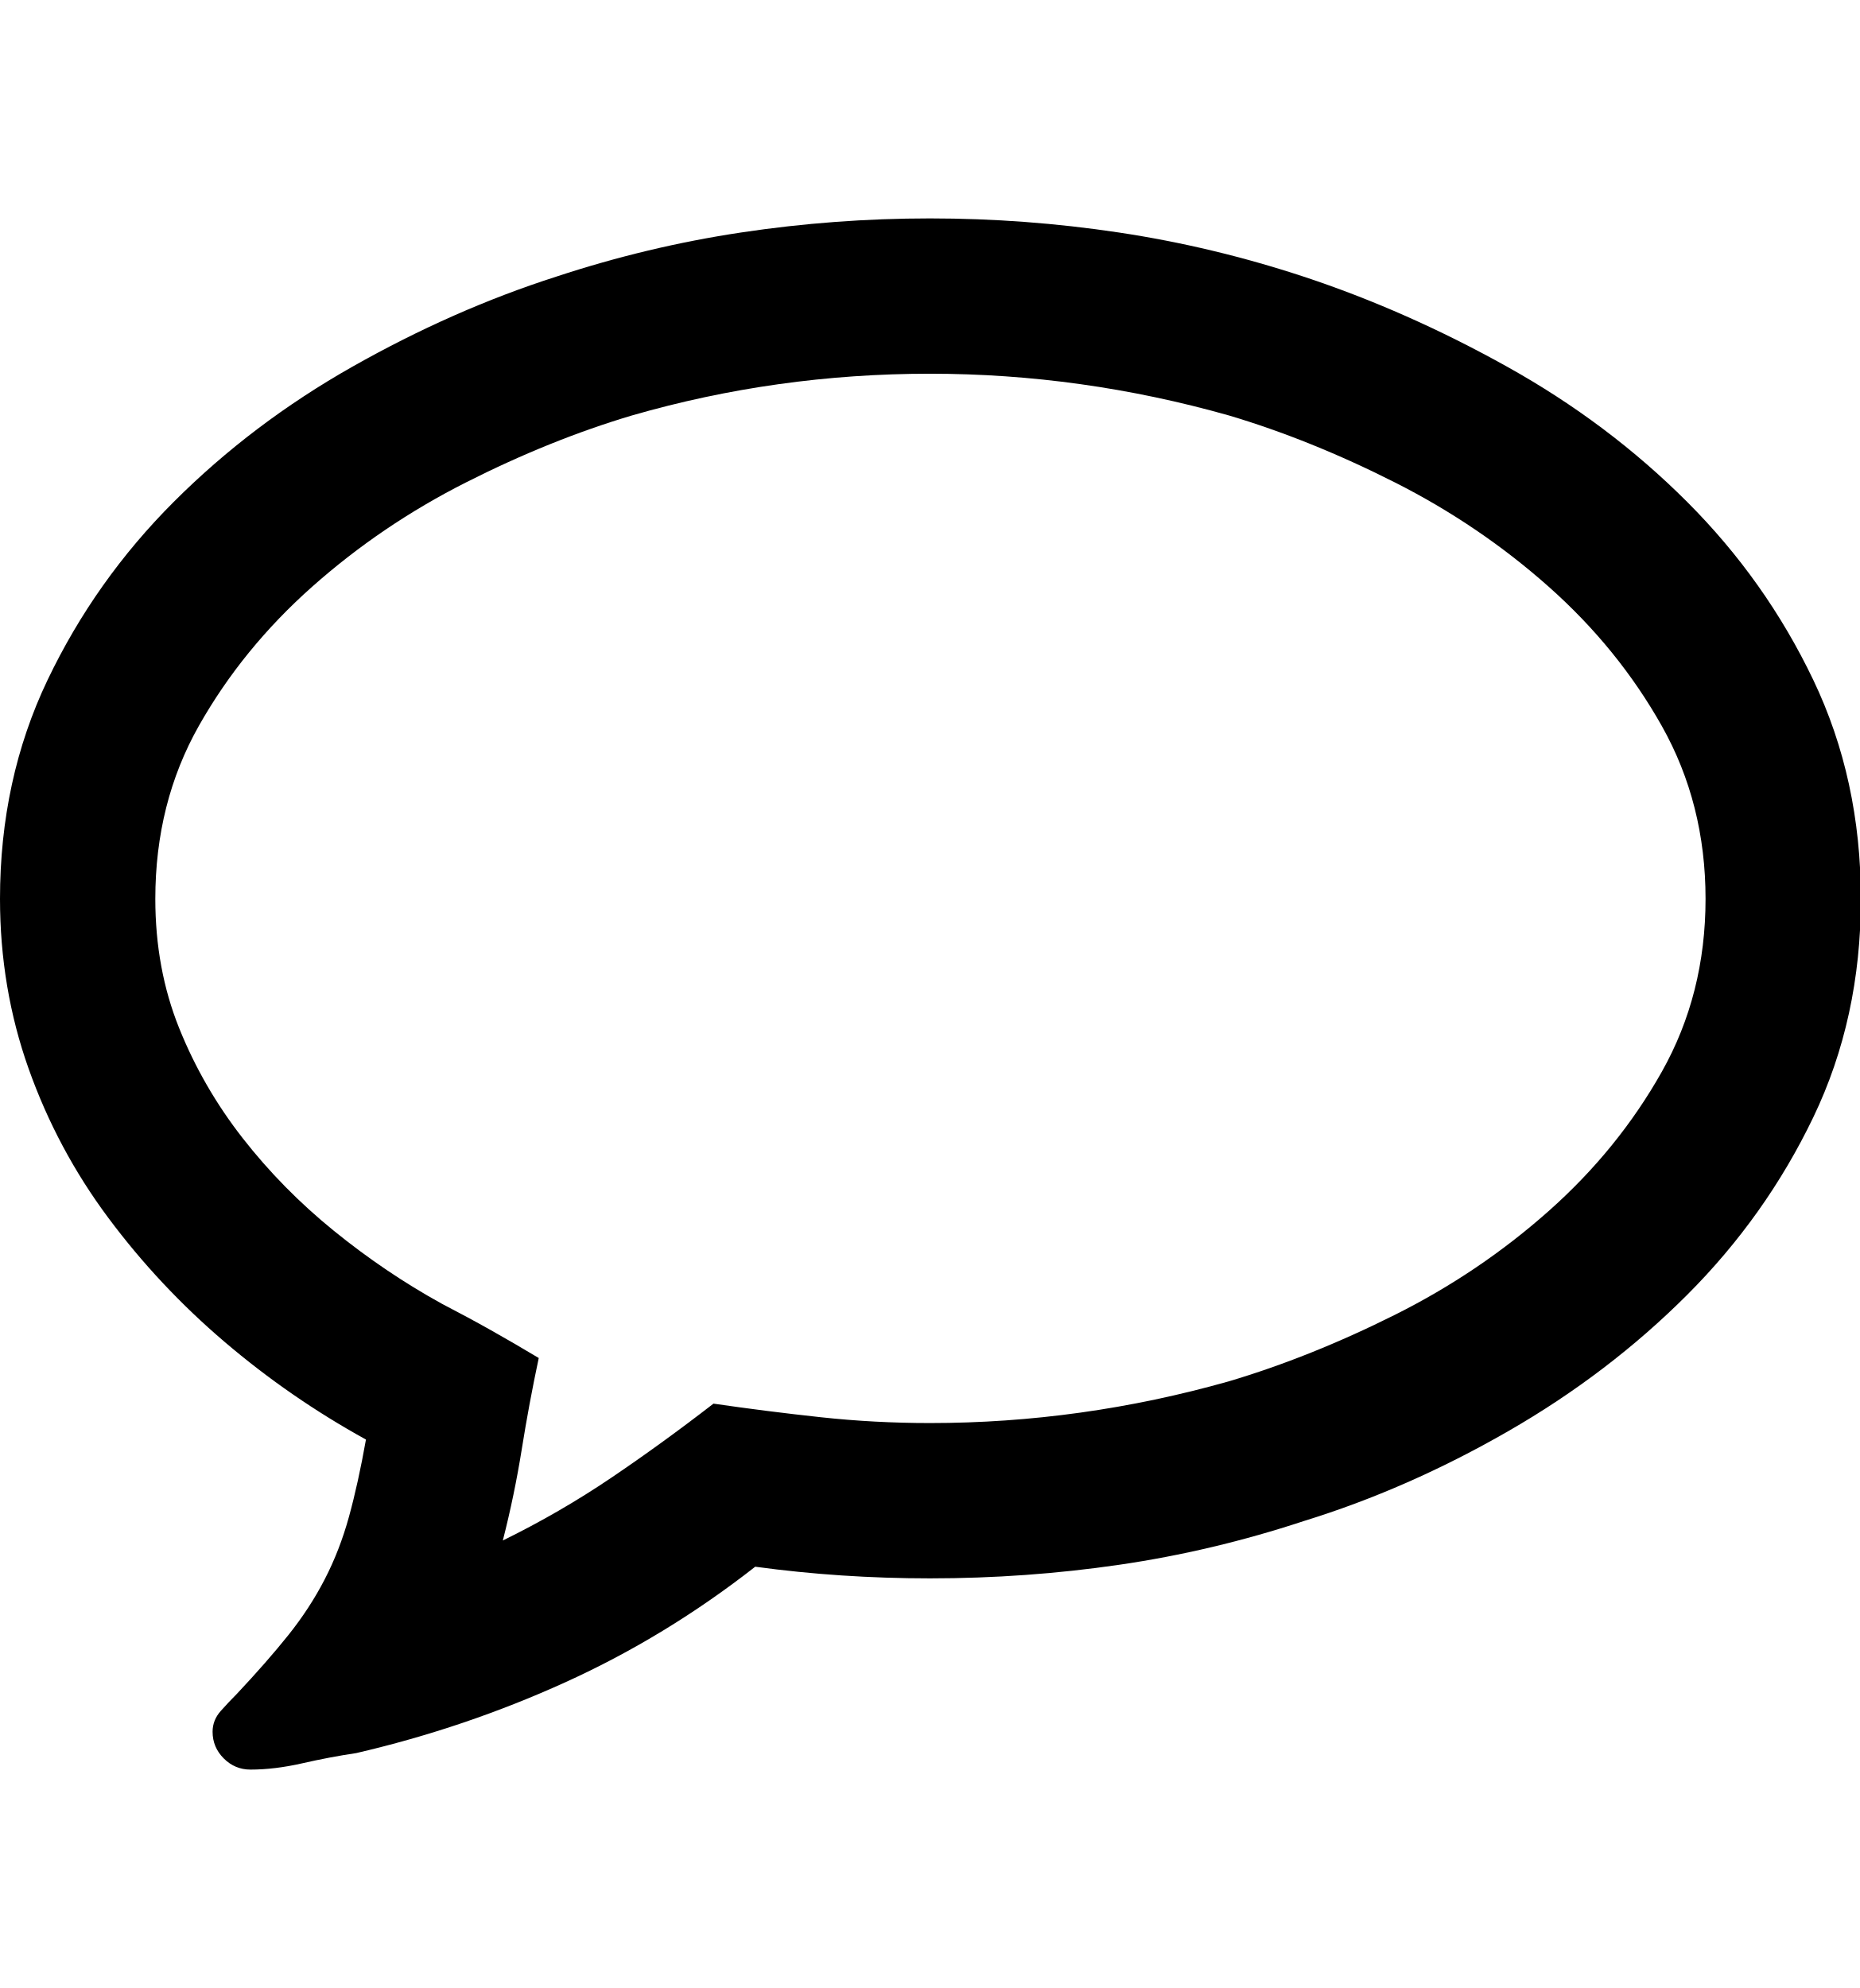
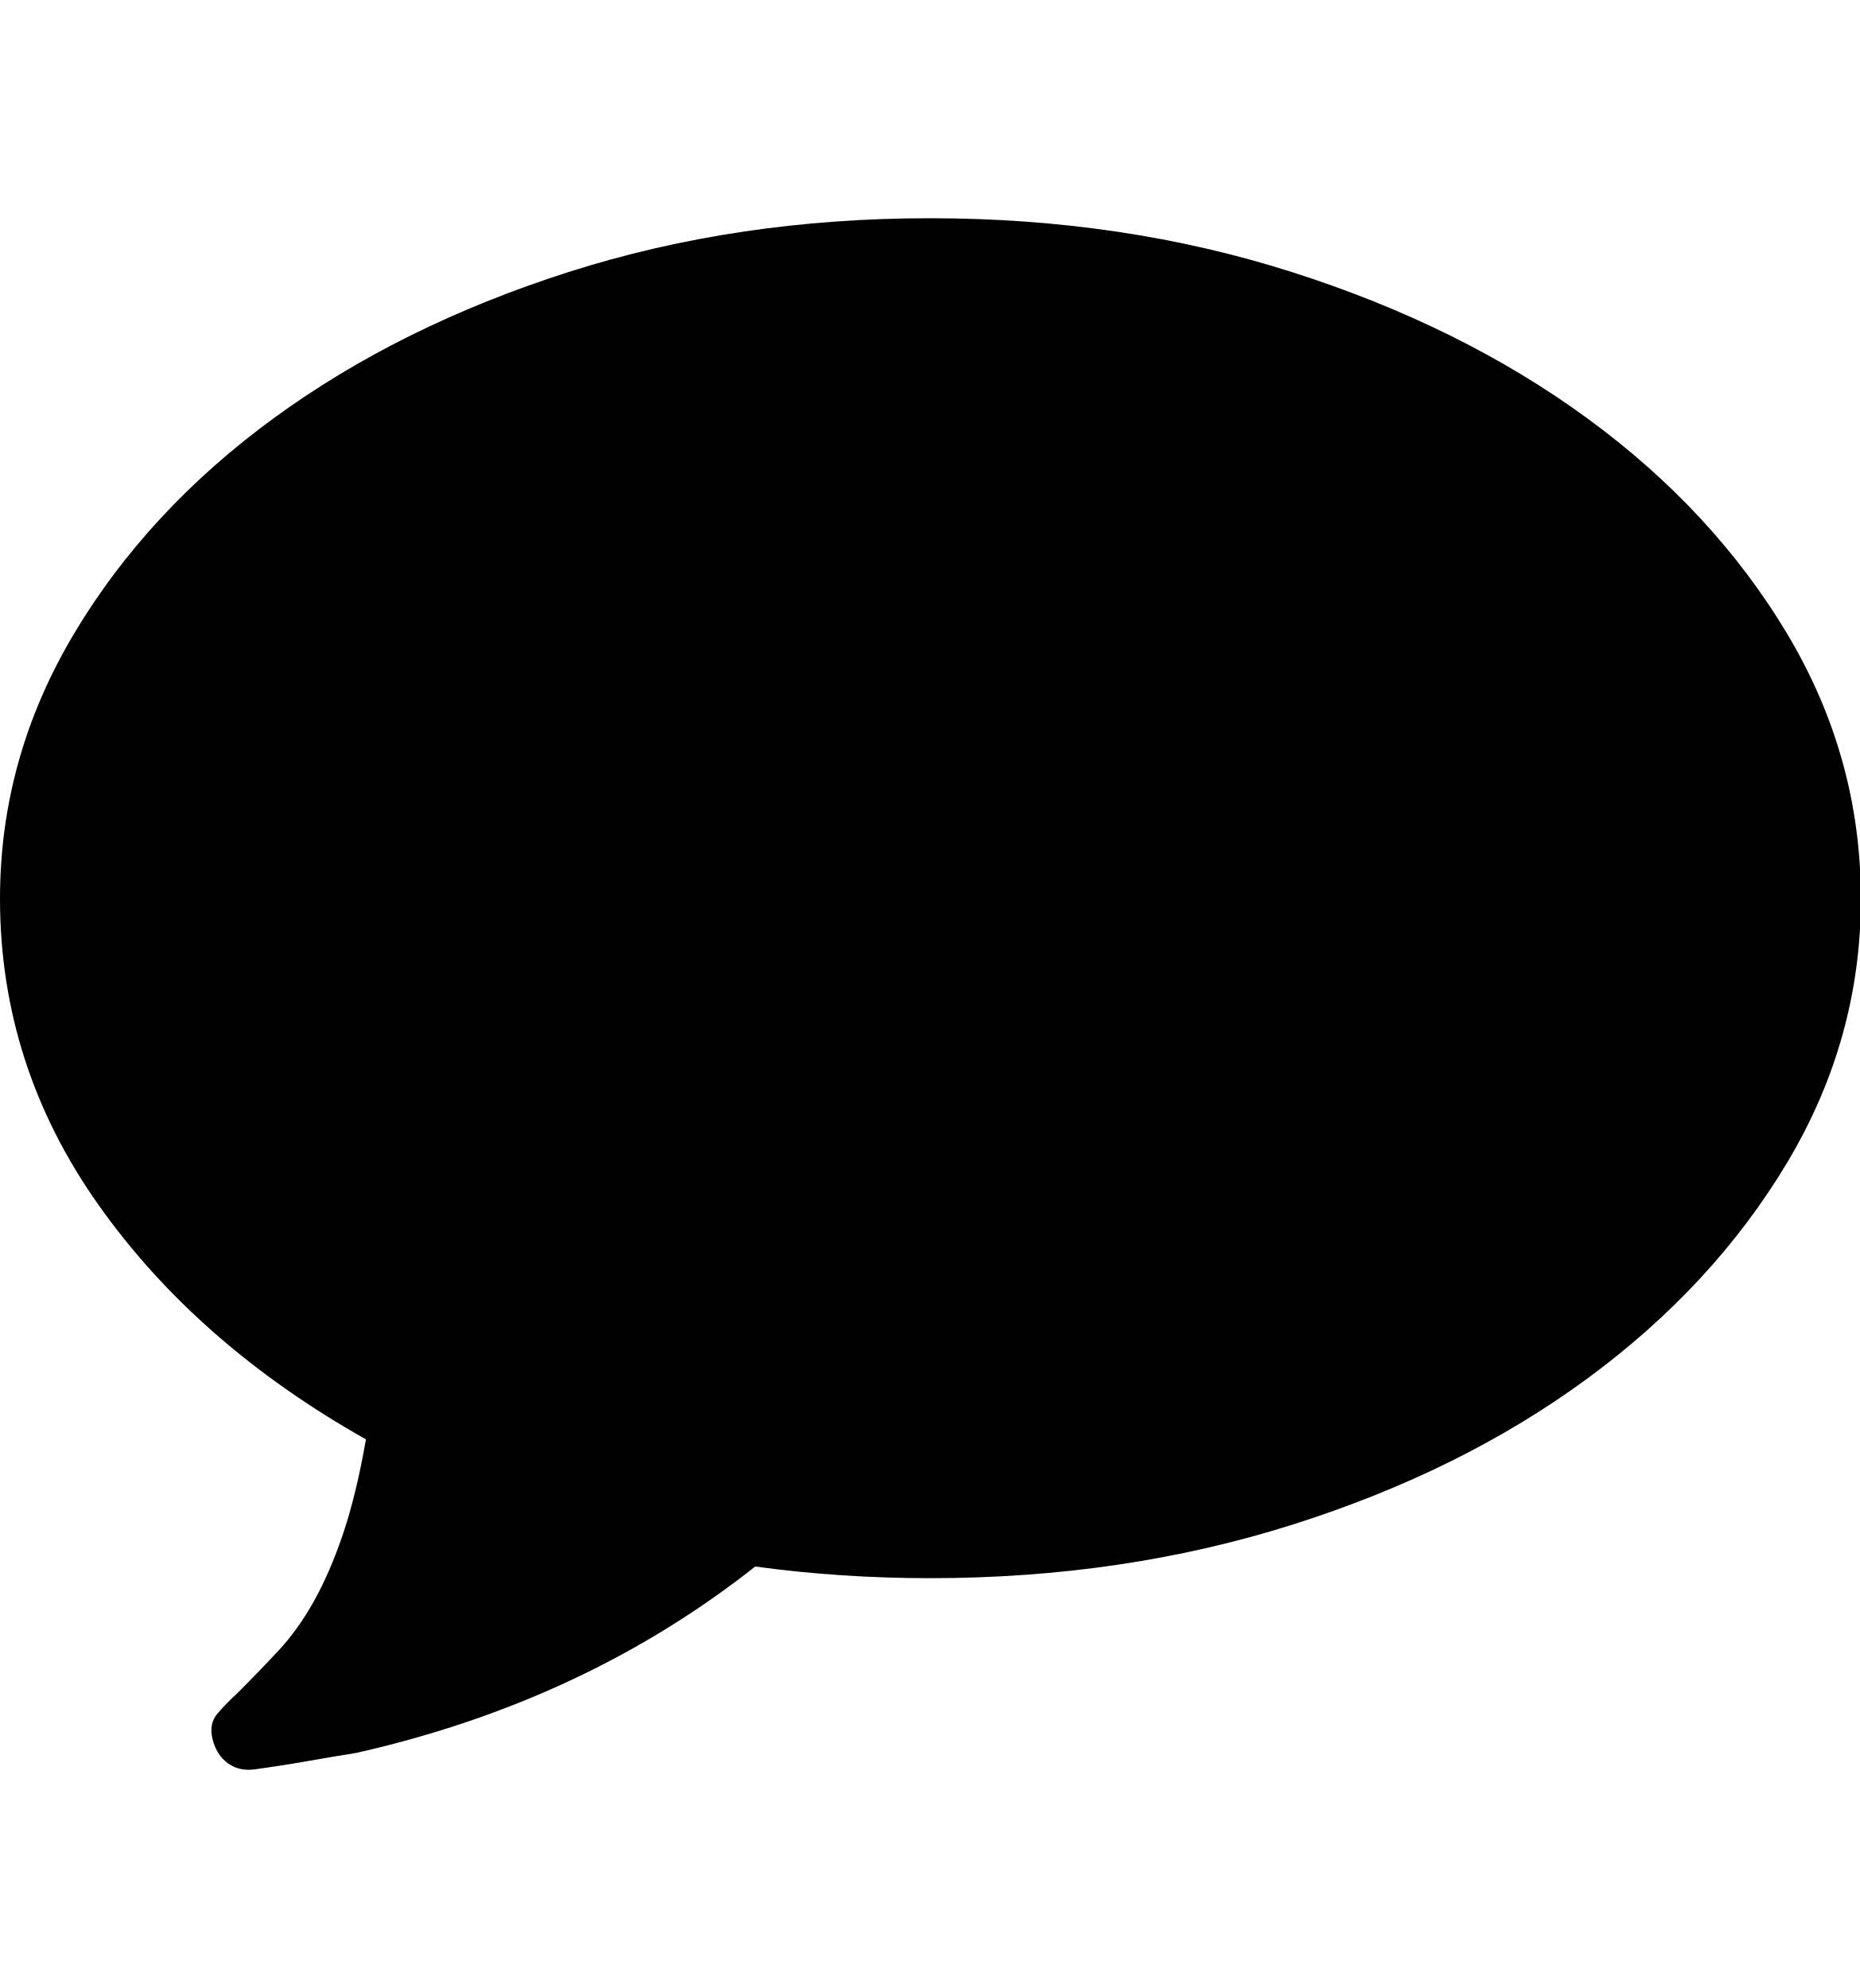
<svg xmlns="http://www.w3.org/2000/svg" height="1000px" width="935.547px">
  <g>
-     <path d="M0 452.148c0 -40.039 7.975 -76.742 23.926 -110.107c15.95 -33.366 37.109 -63.233 63.476 -89.6c26.368 -26.367 56.397 -49.072 90.088 -68.115c33.692 -19.043 67.79 -34.099 102.295 -45.166c30.599 -10.091 61.605 -17.497 93.018 -22.217c31.412 -4.72 63.069 -7.08 94.97 -7.08c31.901 0 63.558 2.36 94.971 7.08c31.413 4.72 62.419 12.126 93.018 22.217c34.505 11.393 68.685 26.53 102.539 45.41c33.854 18.88 63.965 41.504 90.332 67.871c26.367 26.367 47.526 56.234 63.476 89.6c15.951 33.365 23.926 70.068 23.926 110.107c0 40.039 -7.975 76.66 -23.926 109.863c-15.95 33.203 -37.109 62.989 -63.476 89.356c-26.367 26.367 -56.397 49.235 -90.088 68.603c-33.691 19.369 -67.953 34.424 -102.783 45.166c-30.599 10.091 -61.524 17.416 -92.774 21.973c-31.25 4.557 -62.988 6.836 -95.215 6.836c-29.947 0 -59.244 -1.953 -87.89 -5.86c-29.948 23.438 -61.768 42.806 -95.459 58.106c-33.692 15.299 -68.766 27.181 -105.225 35.644c-8.789 1.303 -17.822 3.012 -27.099 5.127c-9.278 2.116 -17.985 3.174 -26.123 3.174c-5.209 0 -9.685 -1.871 -13.428 -5.615c-3.744 -3.743 -5.615 -8.219 -5.615 -13.428c0 -3.906 1.383 -7.405 4.15 -10.498c2.767 -3.092 5.452 -5.94 8.057 -8.545c10.091 -10.742 18.717 -20.589 25.879 -29.541c7.161 -8.951 13.265 -18.31 18.31 -28.076c5.046 -9.765 9.115 -20.264 12.207 -31.494c3.093 -11.23 5.941 -24.17 8.545 -38.818c-25.391 -13.998 -49.072 -30.355 -71.045 -49.073c-21.973 -18.717 -41.504 -39.55 -58.594 -62.5c-17.089 -22.949 -30.436 -47.933 -40.039 -74.951c-9.603 -27.018 -14.404 -55.501 -14.404 -85.449c0 0 0 0 0 0m78.125 0c0 23.438 3.988 45.085 11.963 64.941c7.975 19.857 18.636 38.33 31.982 55.42c13.347 17.09 28.646 32.634 45.899 46.631c17.252 13.998 35.319 26.205 54.199 36.621c8.789 4.558 17.09 9.033 24.902 13.428c7.813 4.395 15.788 9.033 23.926 13.916c-3.255 15.3 -6.103 30.599 -8.545 45.898c-2.441 15.3 -5.615 30.599 -9.521 45.899c19.205 -9.44 37.353 -19.938 54.443 -31.494c17.09 -11.556 34.261 -24.007 51.514 -37.354c17.903 2.604 35.888 4.883 53.955 6.836c18.066 1.953 36.377 2.93 54.931 2.93c50.782 0 100.912 -6.999 150.391 -20.996c27.344 -8.138 55.176 -19.287 83.496 -33.447c28.32 -14.161 54.118 -31.576 77.393 -52.247c23.274 -20.67 42.236 -44.026 56.885 -70.068c14.648 -26.042 21.972 -55.013 21.972 -86.914c0 -31.901 -7.324 -60.872 -21.972 -86.914c-14.649 -26.042 -33.611 -49.398 -56.885 -70.068c-23.275 -20.671 -49.073 -38.168 -77.393 -52.491c-28.32 -14.323 -56.152 -25.553 -83.496 -33.691c-49.479 -13.997 -99.609 -20.996 -150.391 -20.996c-51.432 0 -101.399 6.999 -149.902 20.996c-27.344 8.138 -55.176 19.368 -83.496 33.691c-28.32 14.323 -54.118 31.82 -77.393 52.491c-23.274 20.67 -42.236 43.945 -56.884 69.824c-14.649 25.879 -21.973 54.931 -21.973 87.158c0 0 0 0 0 0" />
+     <path d="M0 452.055c0 -47.201 12.37 -91.553 37.109 -133.057c24.74 -41.504 58.269 -77.718 100.586 -108.642c42.318 -30.925 91.716 -55.42 148.194 -73.487c56.478 -18.066 117.106 -27.099 181.884 -27.099c64.779 0 125.489 9.033 182.129 27.099c56.641 18.067 106.12 42.562 148.438 73.487c42.318 30.924 75.846 67.057 100.586 108.398c24.739 41.341 37.109 85.775 37.109 133.301c0 47.201 -12.37 91.471 -37.109 132.813c-24.74 41.341 -58.268 77.555 -100.586 108.642c-42.318 31.087 -91.797 55.583 -148.438 73.486c-56.64 17.904 -117.35 26.856 -182.129 26.856c-29.947 0 -59.244 -1.953 -87.89 -5.859c-57.292 45.247 -124.186 76.497 -200.684 93.75c-8.138 1.302 -16.357 2.685 -24.658 4.15c-8.301 1.465 -17.171 2.848 -26.611 4.15c-5.209 0.651 -9.685 -0.407 -13.428 -3.174c-3.744 -2.766 -6.266 -6.754 -7.568 -11.962c-1.302 -5.209 -0.489 -9.522 2.441 -12.94c2.93 -3.418 6.185 -6.754 9.766 -10.01c7.487 -7.487 14.485 -14.729 20.996 -21.728c6.51 -6.999 12.451 -15.3 17.822 -24.903c5.371 -9.602 10.254 -20.914 14.648 -33.935c4.395 -13.021 8.22 -28.809 11.475 -47.363c-56.641 -31.901 -101.481 -71.208 -134.521 -117.92c-33.041 -46.713 -49.561 -98.063 -49.561 -154.053c0 0 0 0 0 0" />
  </g>
</svg>
